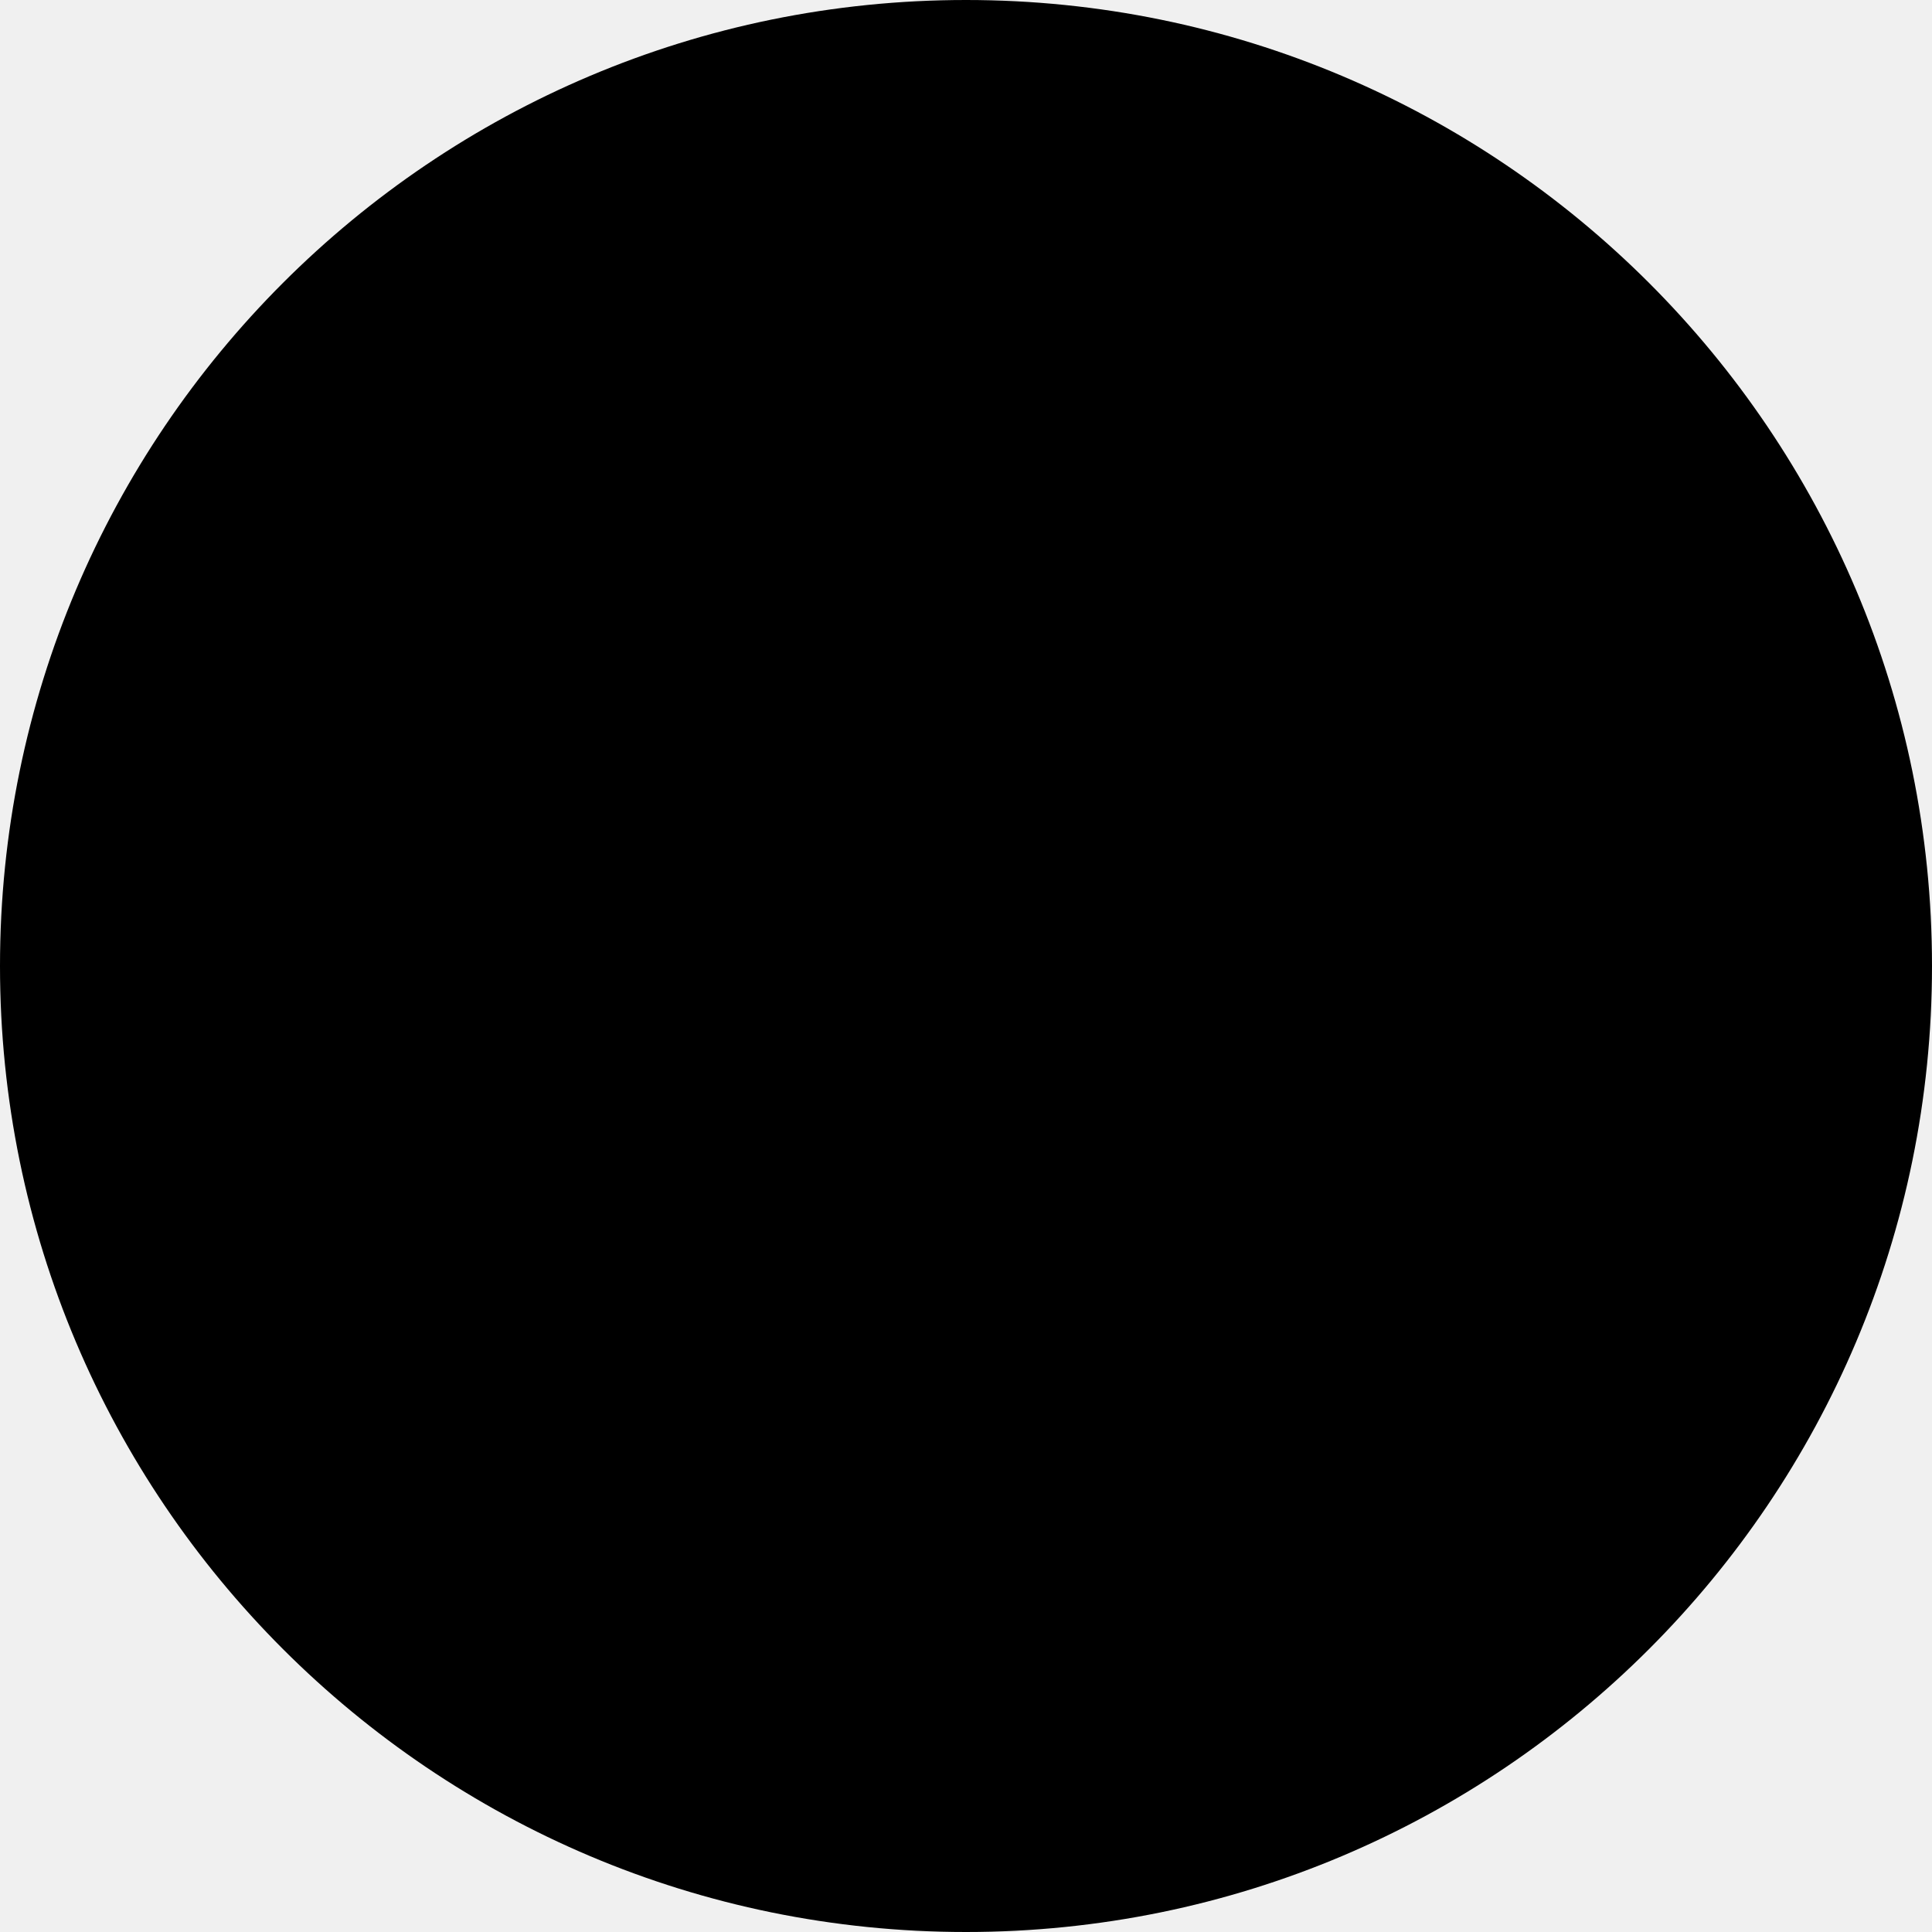
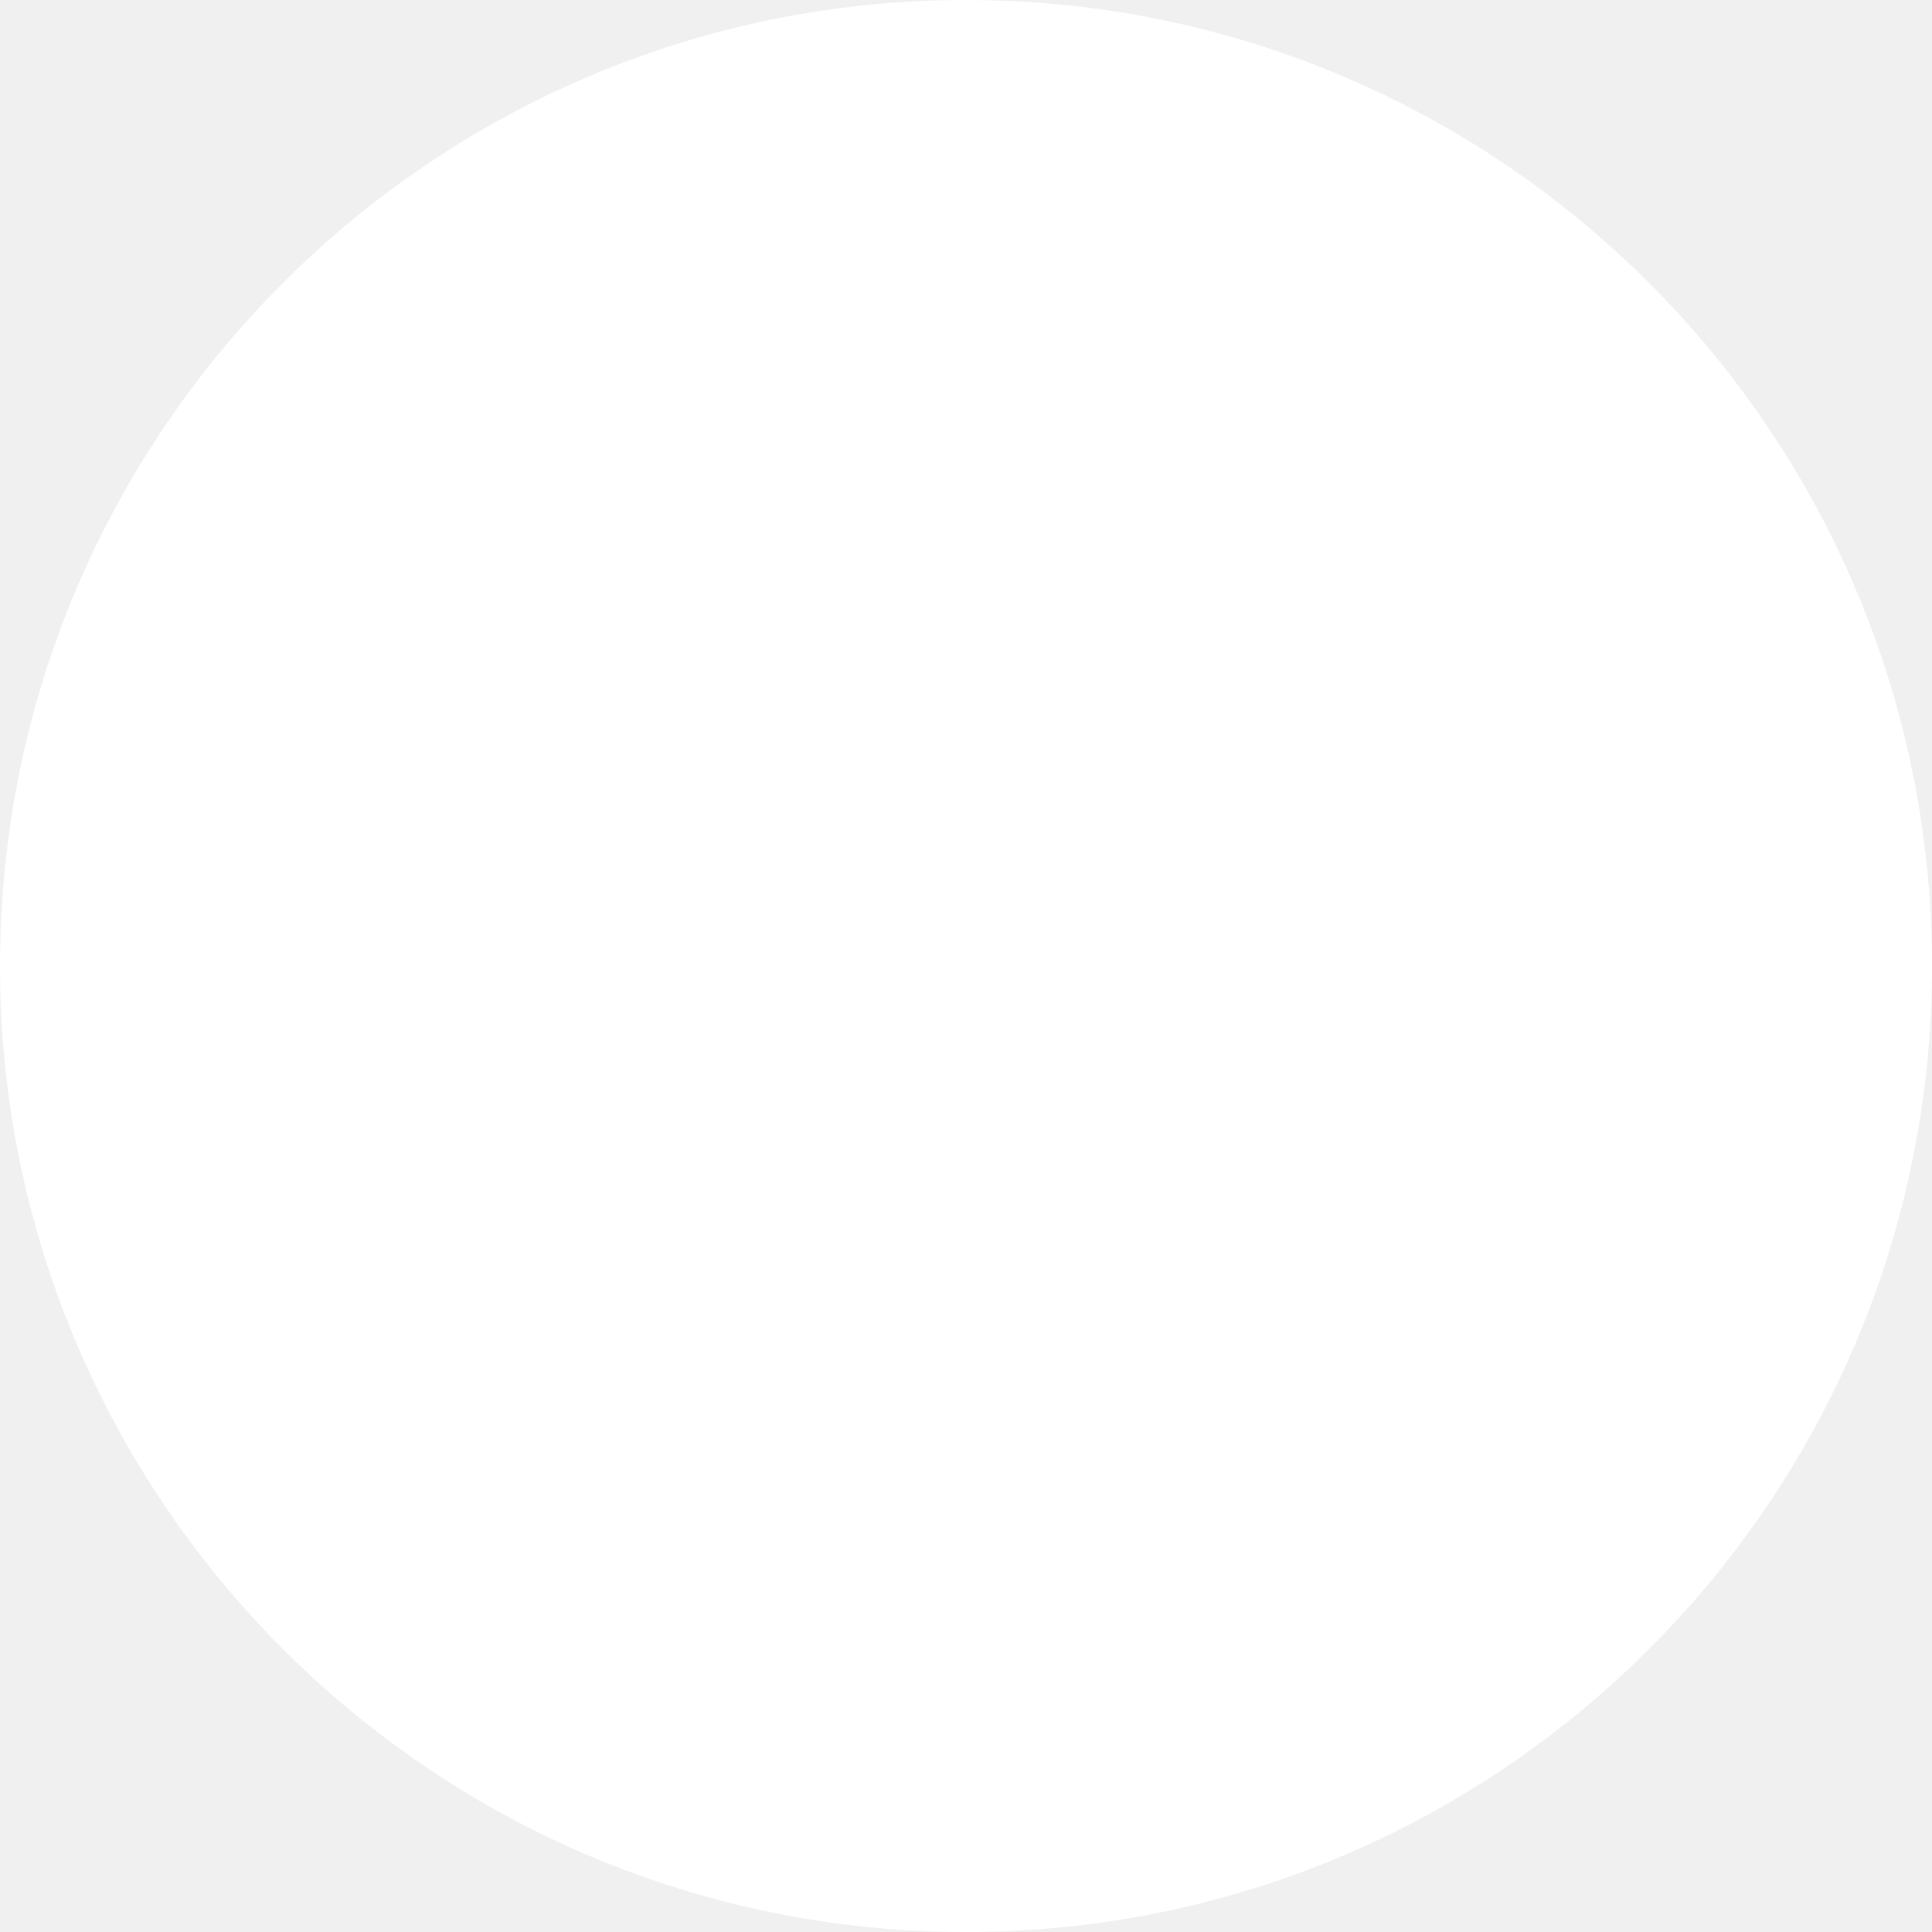
<svg xmlns="http://www.w3.org/2000/svg" version="1.1" id="Layer_1" x="0px" y="0px" viewBox="0 0 32 32" style="enable-background:new 0 0 32 32;" xml:space="preserve">
-   <circle cx="16" cy="16" r="16" />
+   <circle cx="16" cy="16" r="16" fill="#fff" />
</svg>
